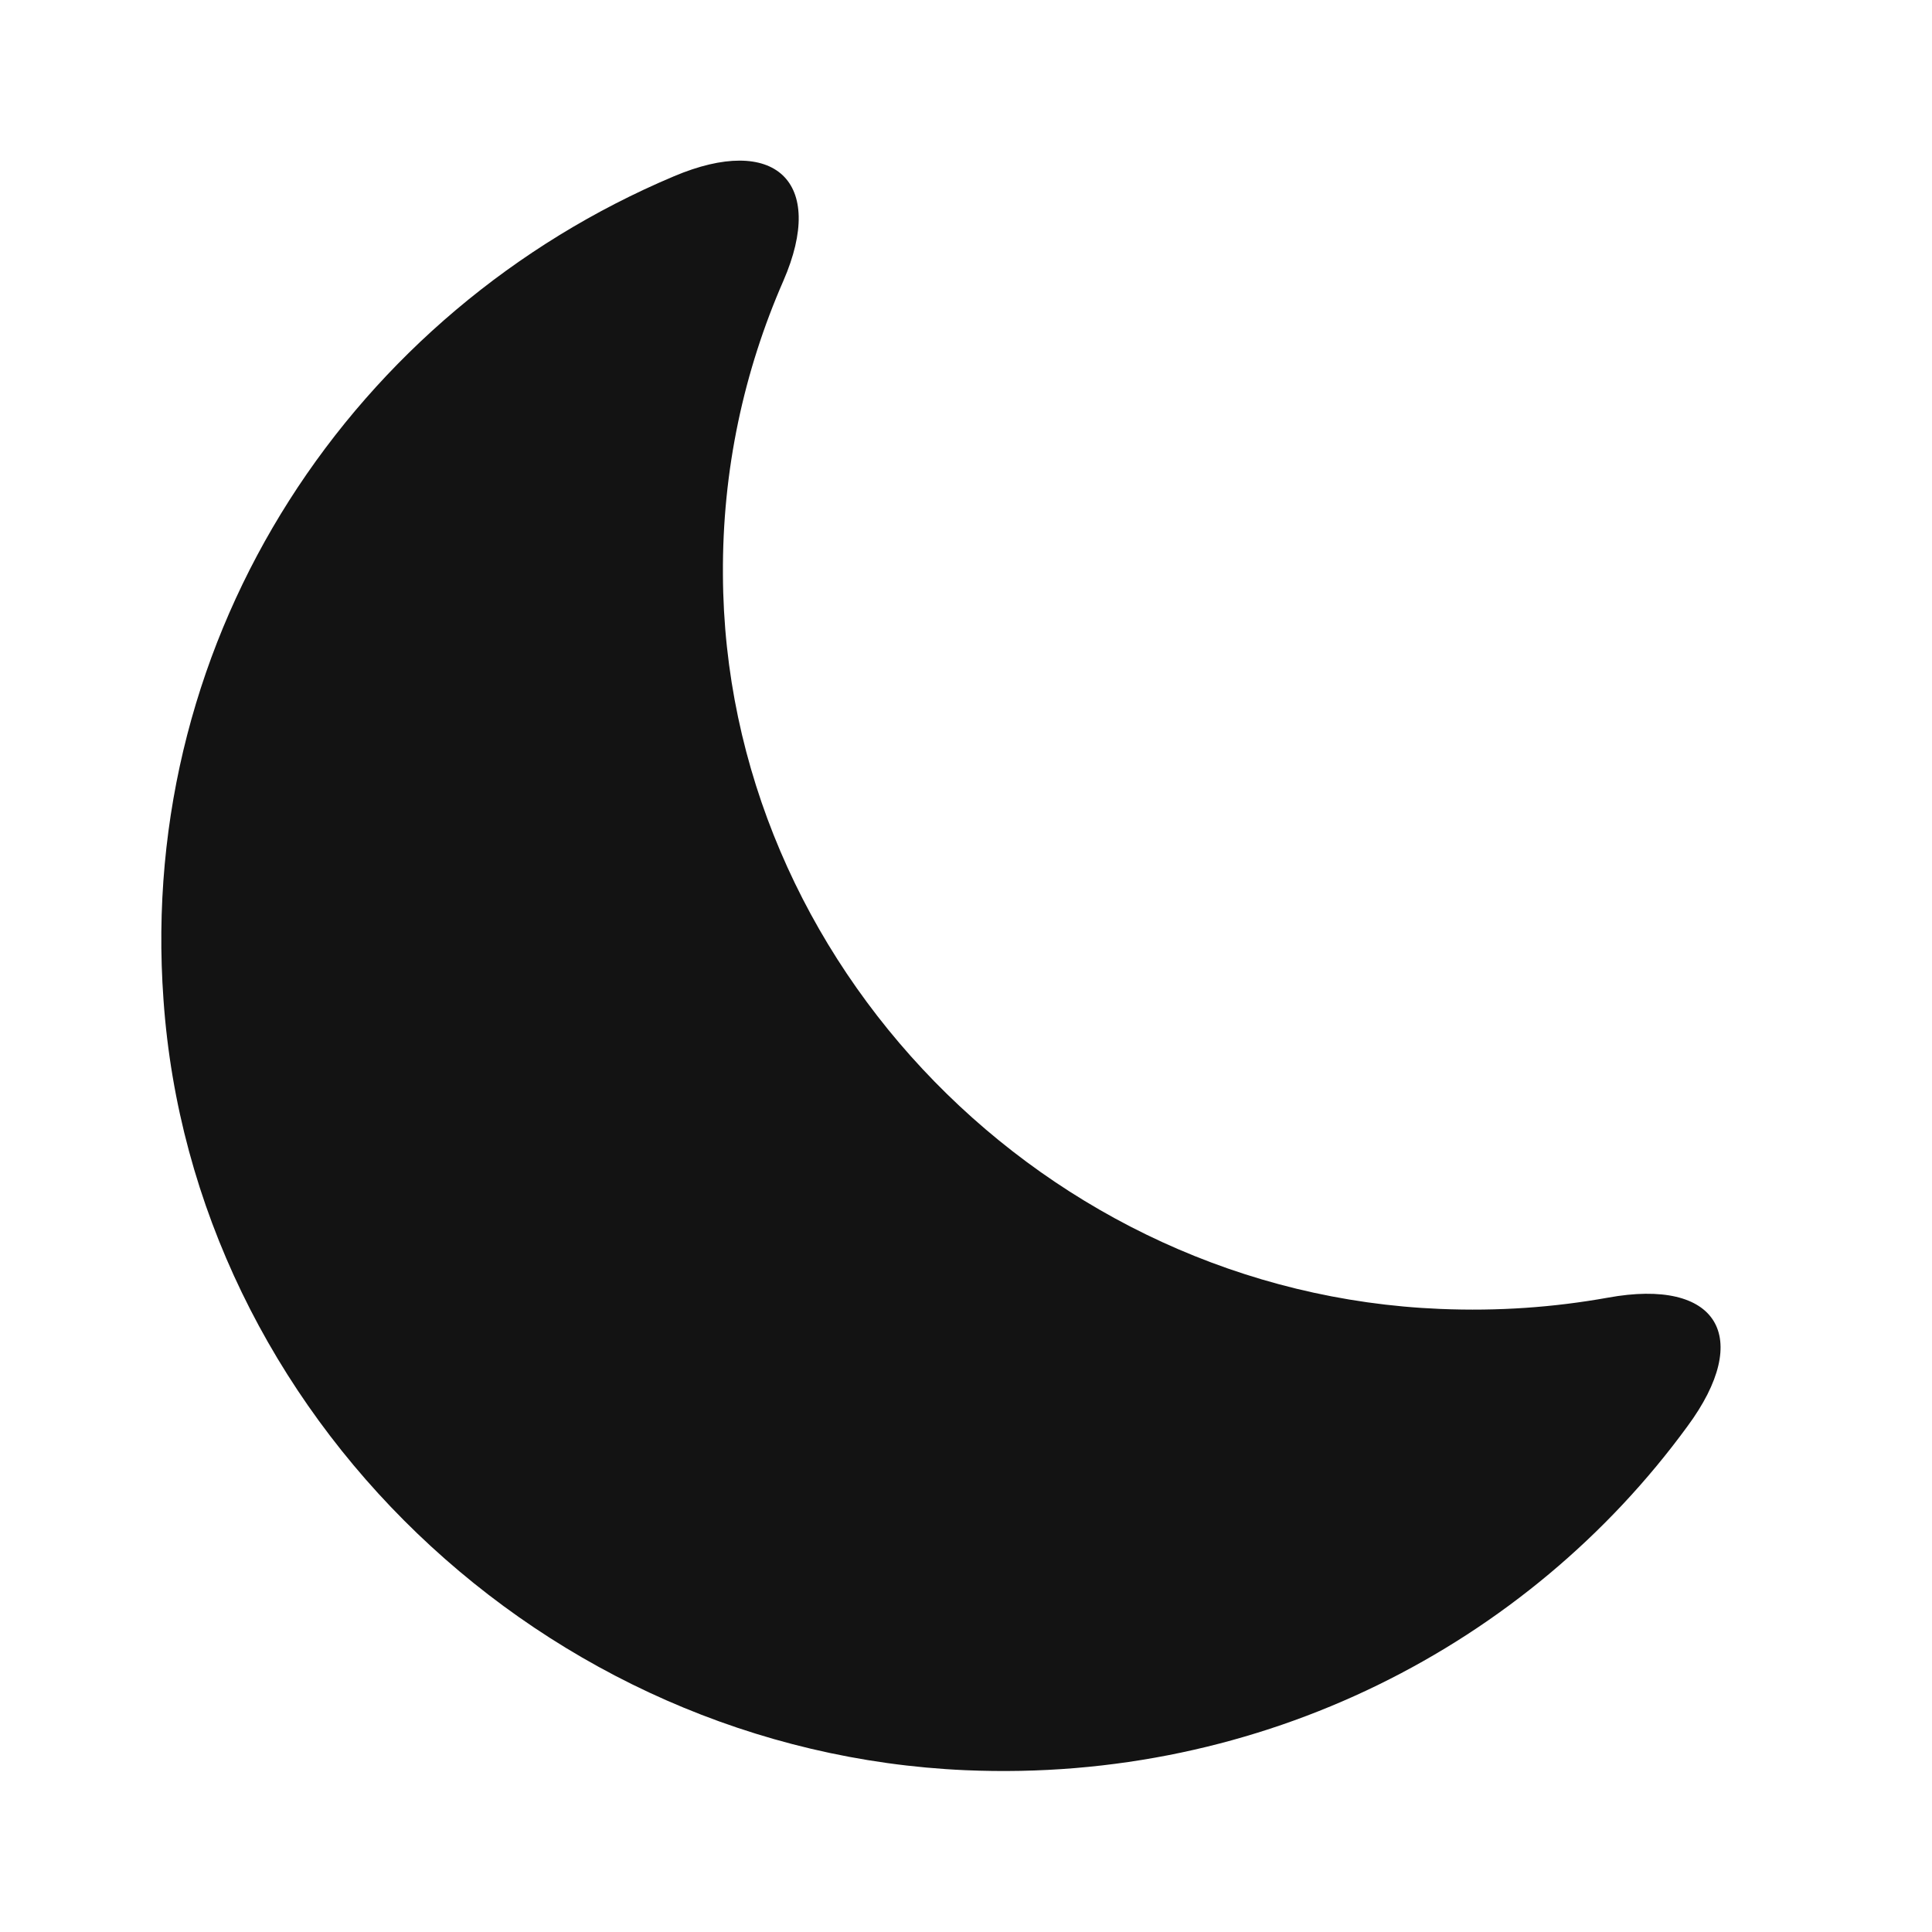
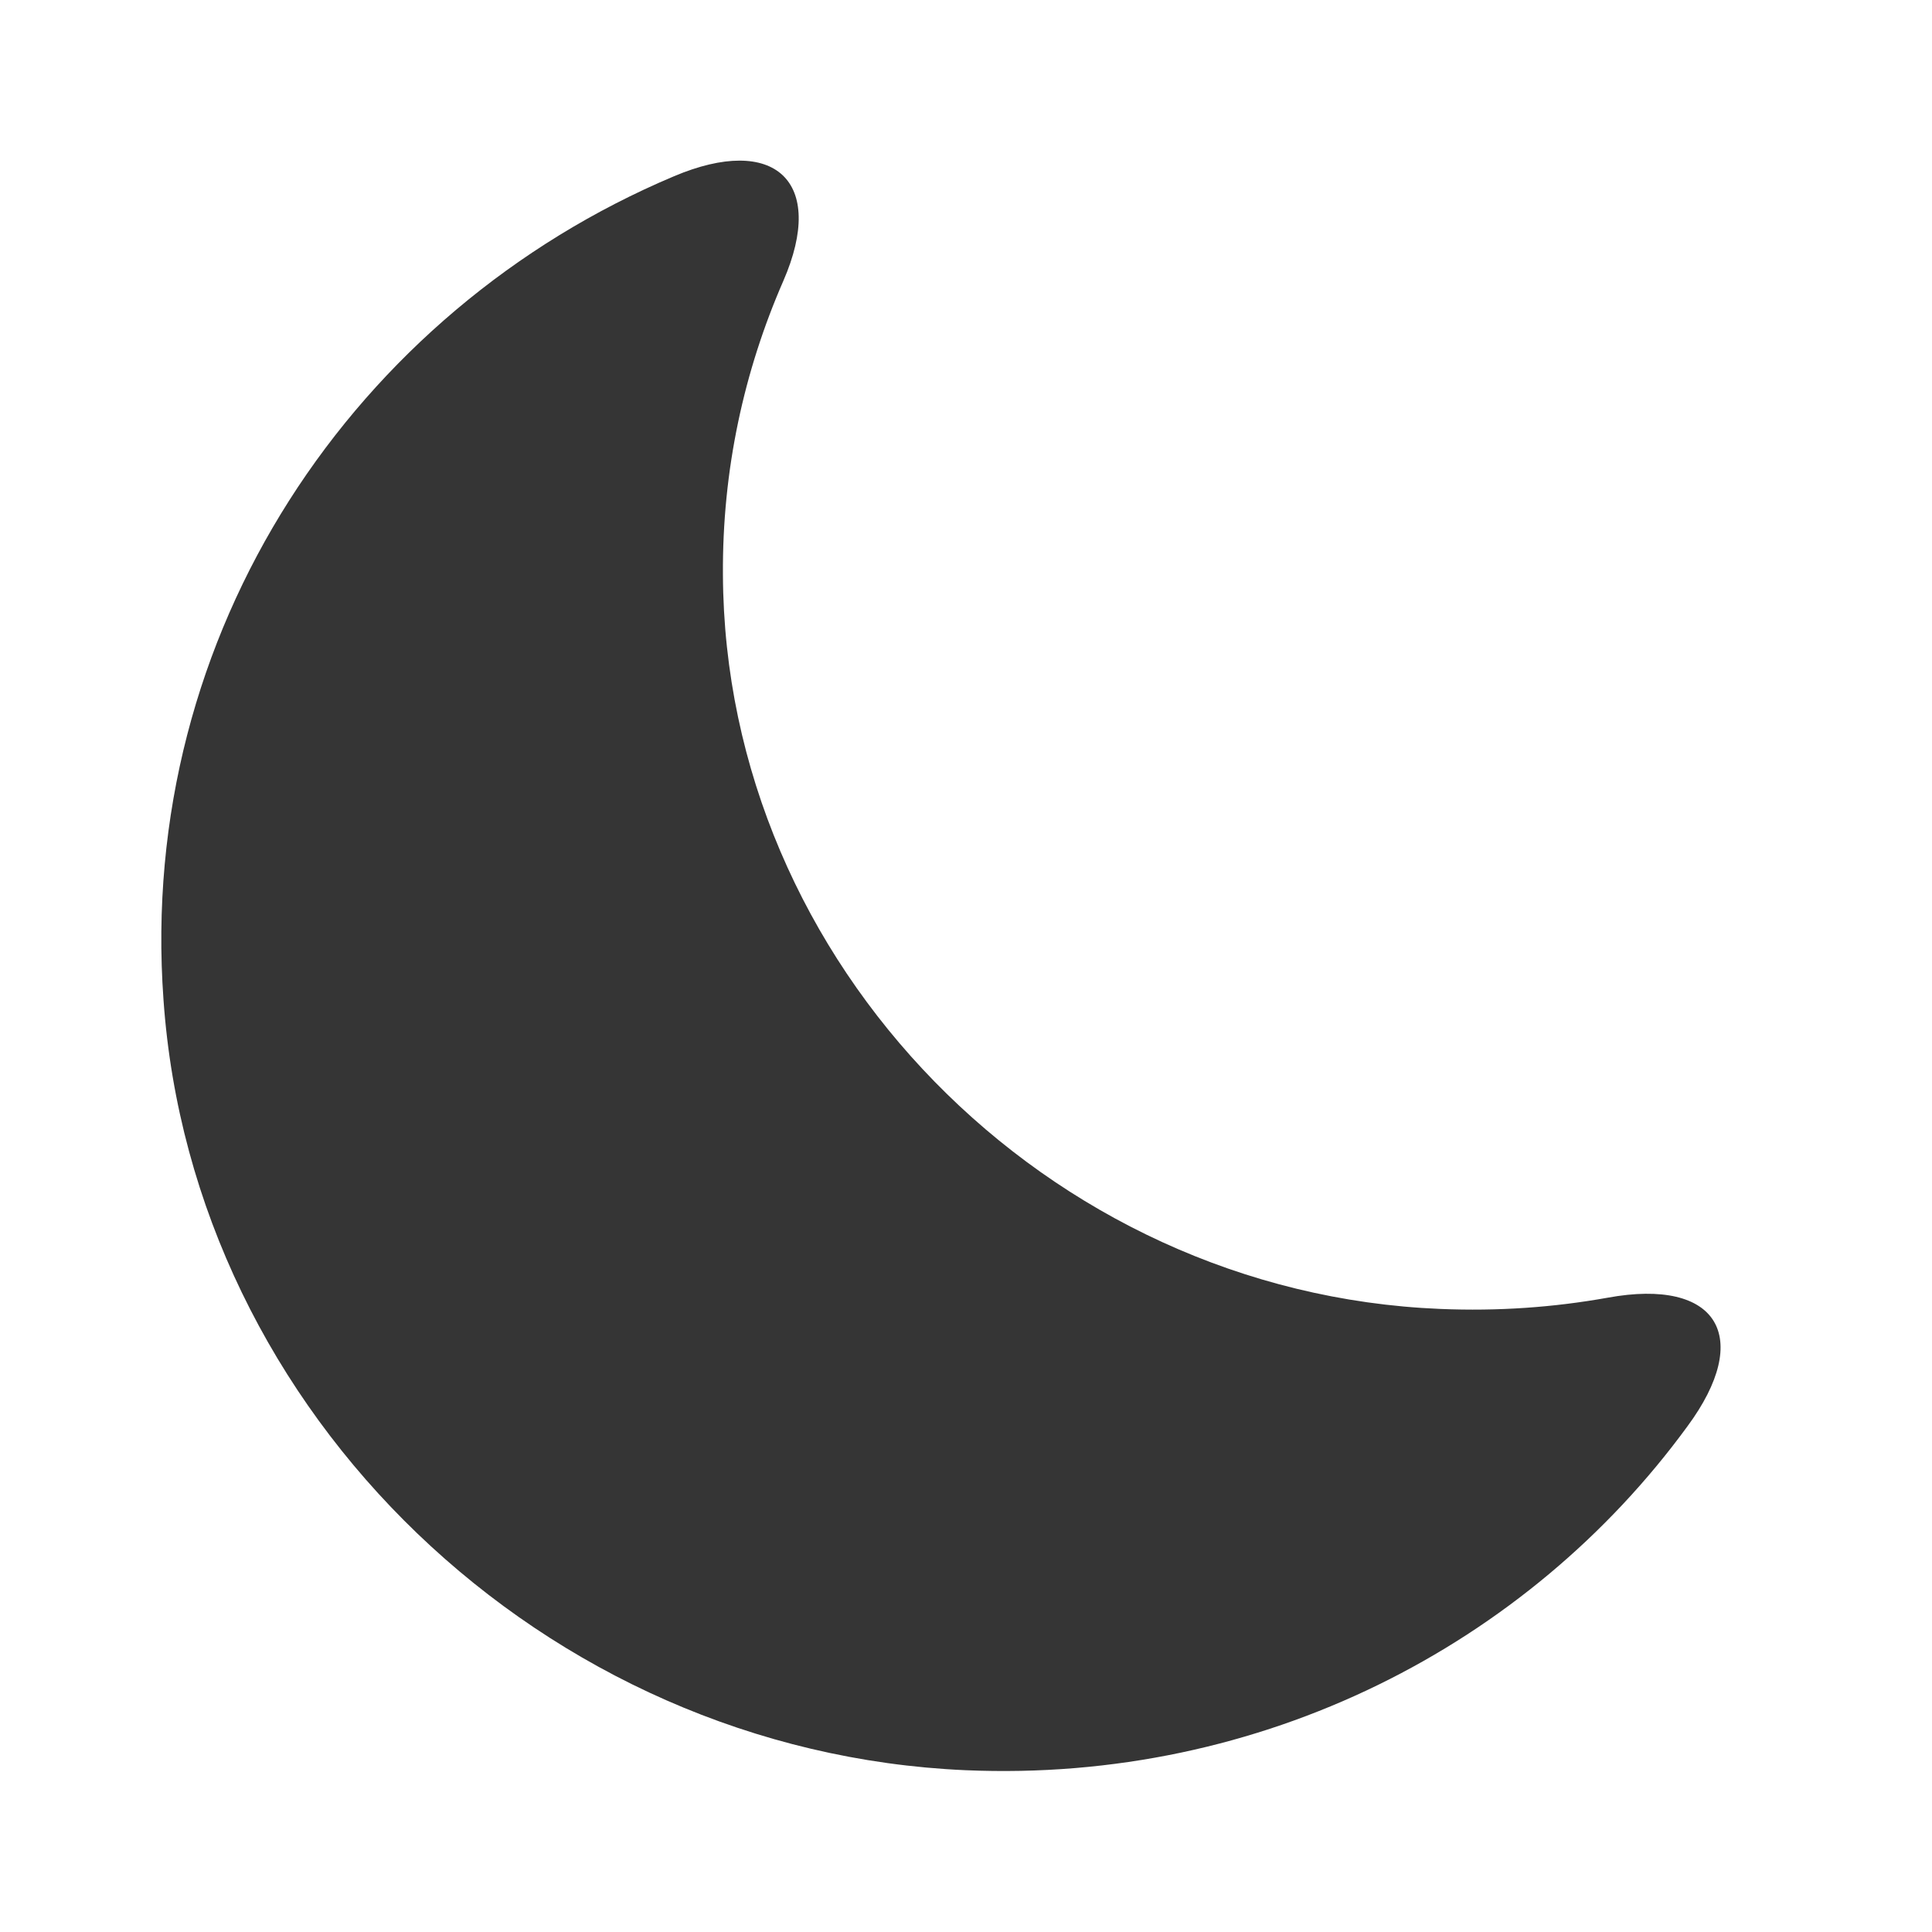
<svg xmlns="http://www.w3.org/2000/svg" width="16" height="16" viewBox="0 0 16 16" fill="none">
-   <path d="M1.354 8.28C1.594 11.713 4.507 14.507 7.994 14.66C10.454 14.767 12.654 13.62 13.974 11.813C14.521 11.073 14.227 10.58 13.314 10.747C12.867 10.827 12.407 10.86 11.927 10.84C8.667 10.707 6.001 7.98 5.987 4.76C5.981 3.893 6.161 3.073 6.487 2.327C6.847 1.5 6.414 1.107 5.581 1.46C2.941 2.573 1.134 5.233 1.354 8.28Z" fill="#131313" />
+   <path d="M1.354 8.28C1.594 11.713 4.507 14.507 7.994 14.66C10.454 14.767 12.654 13.62 13.974 11.813C14.521 11.073 14.227 10.58 13.314 10.747C12.867 10.827 12.407 10.86 11.927 10.84C8.667 10.707 6.001 7.98 5.987 4.76C5.981 3.893 6.161 3.073 6.487 2.327C6.847 1.5 6.414 1.107 5.581 1.46C2.941 2.573 1.134 5.233 1.354 8.28Z" fill="#353535" />
</svg>
